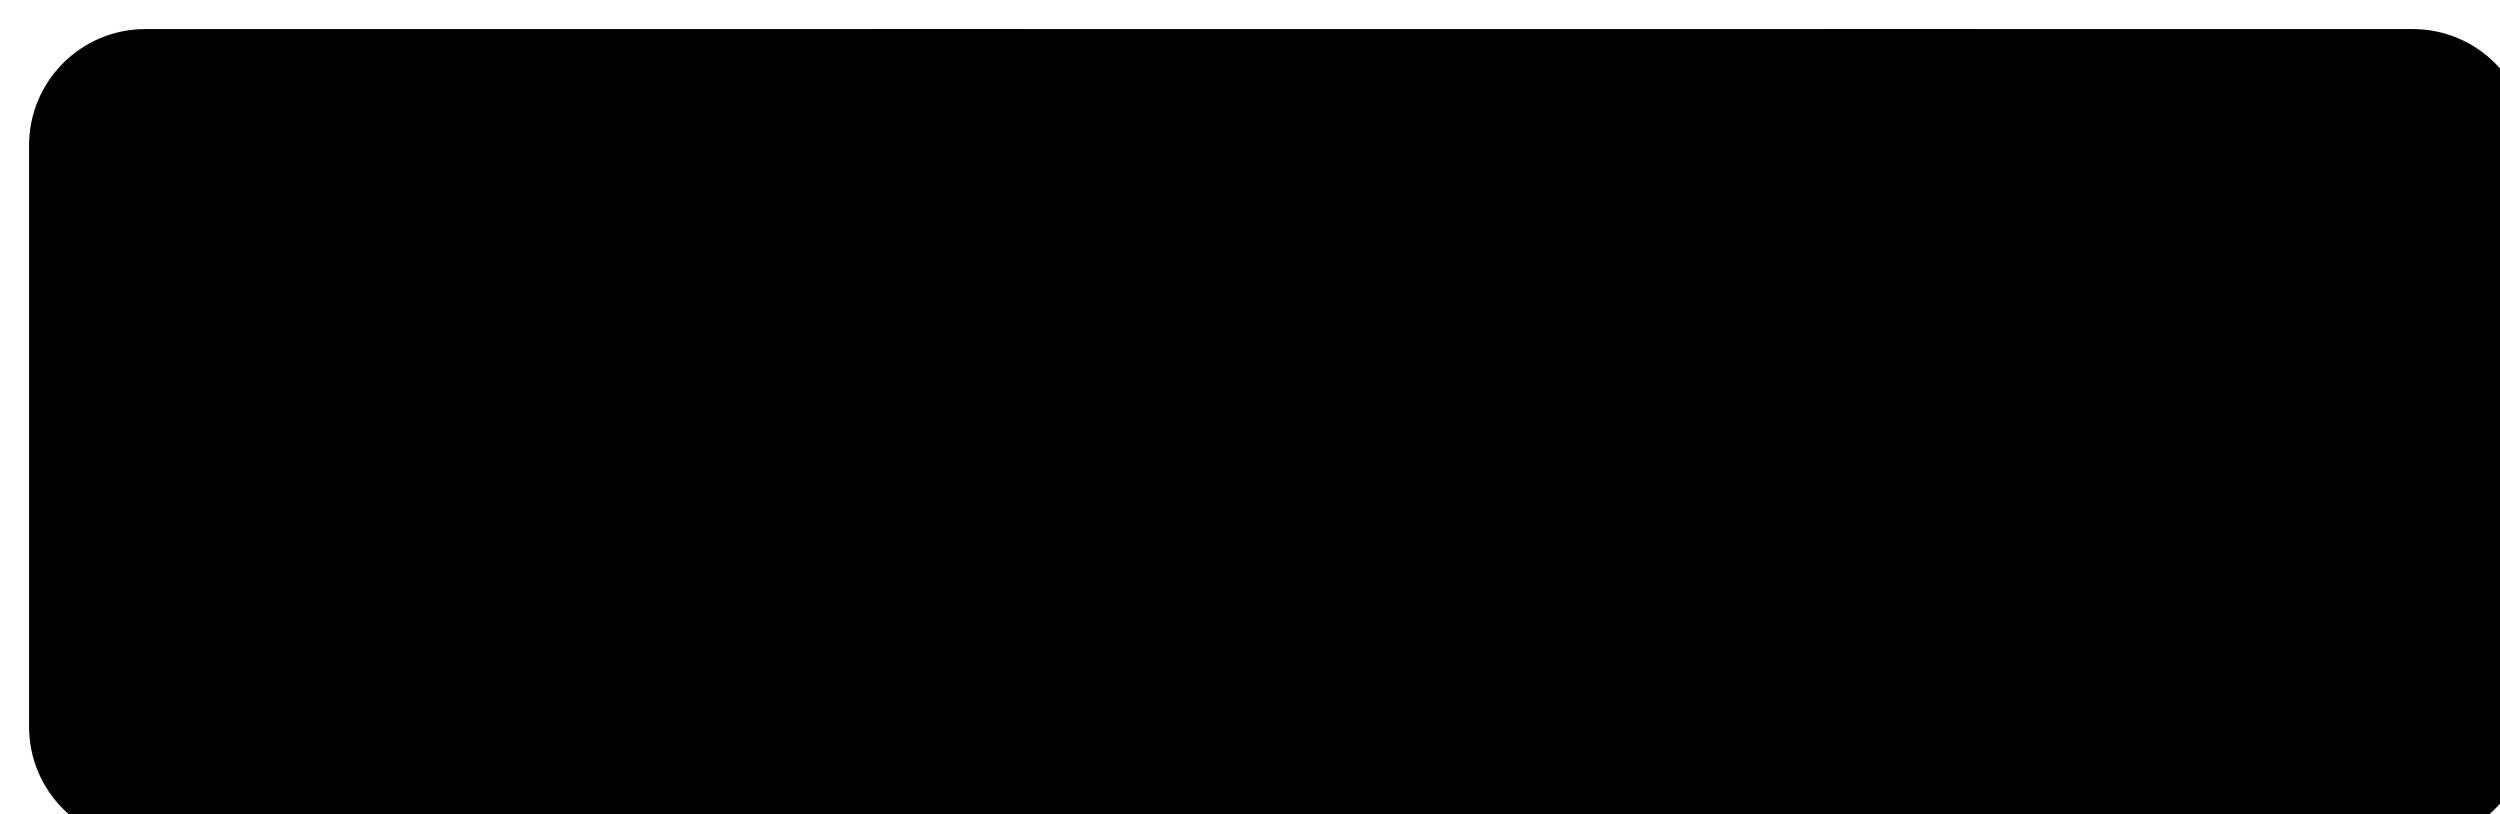
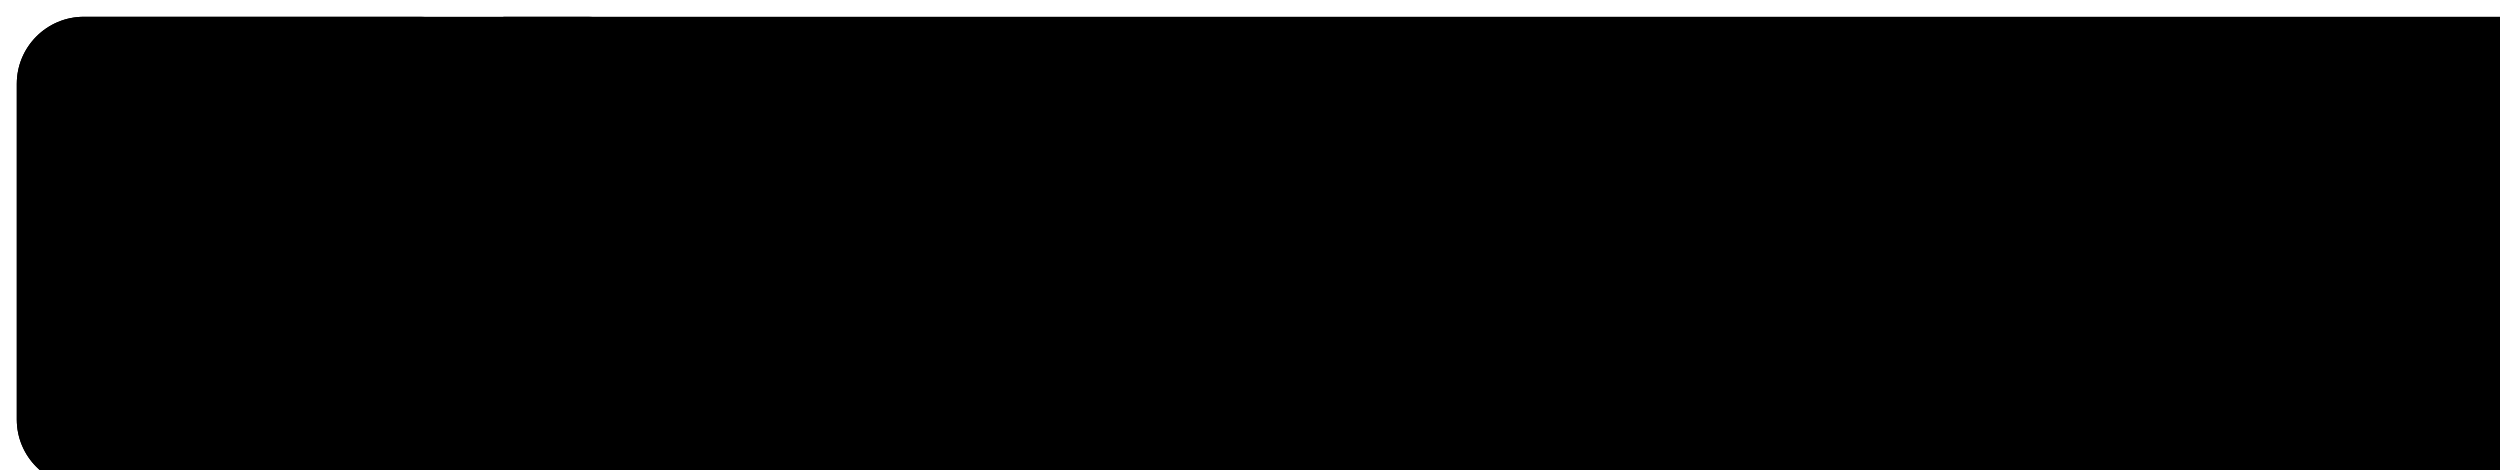
<svg xmlns="http://www.w3.org/2000/svg" class="clickable">
  <g class="replace">
-     <g class="start">
-       <rect x="1" y="1" width="38" height="28" rx="4" class="hfill rfill cline stand" clip-path="url(#squareclip)" />
+     <g class="start" clip-path="url(#startclip)">
+       <rect x="1" y="1" width="38" height="28" rx="4" class="hfill rfill cline stand" />
      <path class="normal" style="fill:#000000;" d="m 21.561,10.184 c 0,-0.032 0,-0.032 0,-0.032 C 21.076,9.505 20.495,8.956 19.816,8.439 l 0,0.032 C 19.266,8.891 18.717,9.344 18.2,9.796 17.974,9.667 17.78,9.57 17.586,9.473 17.327,9.344 17.069,9.215 16.778,9.15 16.681,9.118 16.584,9.085 16.487,9.085 16.422,8.374 16.357,7.663 16.261,6.952 15.937,6.887 15.614,6.887 15.259,6.855 c -0.097,0 -0.194,0 -0.259,0 -0.097,0 -0.194,0 -0.259,0 -0.323,0.032 -0.614,0.032 -0.905,0.097 -0.097,0.679 -0.162,1.39 -0.194,2.101 -0.129,0 -0.226,0.032 -0.356,0.065 -0.032,0 -0.065,0 -0.097,0.032 -0.259,0.065 -0.517,0.194 -0.776,0.323 -0.226,0.097 -0.42,0.194 -0.614,0.323 -0.549,-0.452 -1.067,-0.873 -1.616,-1.325 0,0 0,0 -0.032,-0.032 C 10.023,8.536 9.893,8.633 9.796,8.73 9.57,8.891 9.376,9.085 9.215,9.279 8.924,9.538 8.697,9.861 8.439,10.184 c 0,0 0,0 0.032,0 0.42,0.549 0.873,1.067 1.325,1.616 -0.129,0.194 -0.259,0.42 -0.356,0.614 -0.129,0.259 -0.226,0.549 -0.291,0.808 -0.065,0.129 -0.097,0.259 -0.097,0.356 -0.711,0.065 -1.422,0.129 -2.101,0.226 -0.065,0.323 -0.097,0.646 -0.097,1.002 0,0.485 0.032,0.97 0.129,1.422 0.679,0.065 1.357,0.129 2.069,0.194 0,0.129 0.032,0.259 0.097,0.356 0.065,0.291 0.162,0.549 0.291,0.84 0.129,0.226 0.226,0.452 0.388,0.646 -0.452,0.549 -0.905,1.067 -1.325,1.616 0.485,0.679 1.067,1.261 1.745,1.745 l 0,-0.032 c 0.517,-0.42 1.067,-0.873 1.584,-1.325 l 0.032,0 c 0.162,0.097 0.356,0.194 0.517,0.291 0.291,0.129 0.614,0.259 0.905,0.323 0.129,0.032 0.226,0.065 0.323,0.097 0.065,0.679 0.129,1.39 0.226,2.101 0.291,0.032 0.582,0.065 0.905,0.065 0.065,0 0.259,0 0.485,0 0.356,0 0.711,-0.032 1.067,-0.097 0.065,-0.679 0.129,-1.39 0.194,-2.101 0.097,-0.032 0.194,-0.065 0.291,-0.097 l 0,0 c 0.291,-0.065 0.549,-0.162 0.808,-0.291 0.226,-0.097 0.452,-0.226 0.679,-0.388 0,0.032 0,0.032 0.032,0.032 0.517,0.452 1.067,0.905 1.616,1.325 0.097,-0.065 0.194,-0.129 0.323,-0.226 0.194,-0.162 0.388,-0.356 0.549,-0.549 0.291,-0.291 0.582,-0.614 0.84,-0.97 -0.452,-0.549 -0.905,-1.099 -1.357,-1.616 0,-0.032 0,-0.032 0,-0.032 0.097,-0.162 0.194,-0.356 0.291,-0.549 0.097,-0.259 0.226,-0.517 0.291,-0.776 0,-0.032 0,-0.065 0.032,-0.065 0,-0.129 0.032,-0.226 0.065,-0.291 0.711,-0.065 1.422,-0.129 2.101,-0.194 0.065,-0.323 0.065,-0.646 0.097,-0.97 0,-0.097 0,-0.194 0,-0.291 0,-0.065 0,-0.162 0,-0.259 -0.032,-0.323 -0.032,-0.646 -0.097,-0.97 -0.679,-0.065 -1.39,-0.129 -2.101,-0.194 -0.032,-0.097 -0.065,-0.194 -0.065,-0.291 -0.097,-0.291 -0.194,-0.582 -0.323,-0.873 -0.097,-0.194 -0.226,-0.42 -0.323,-0.614 0.42,-0.517 0.873,-1.067 1.325,-1.616 z m -8.63,2.683 c 0.582,-0.614 1.293,-0.905 2.101,-0.873 0.84,-0.032 1.519,0.259 2.133,0.873 0.582,0.582 0.873,1.293 0.873,2.101 0,0.84 -0.291,1.519 -0.873,2.133 -0.614,0.582 -1.293,0.873 -2.133,0.873 -0.808,0 -1.519,-0.291 -2.101,-0.873 -0.582,-0.614 -0.873,-1.293 -0.873,-2.133 0,-0.808 0.291,-1.519 0.873,-2.101 z" />
    </g>
    <g class="middle" transform="translate(29,0)">
-       <rect x="1" y="1" width="38" height="28" class="hfill rfill standwithout" />
-       <line x1="1" y1="1" x2="28" y2="1" class="standline cline" />
-       <line x1="1" y1="29" x2="29" y2="29" class="standline cline" />
+       <rect x="1" y="1" width="120" height="28" class="hfill rfill standwithout" />
+       <line x1="1" y1="1" x2="120" y2="1" class="standline cline" />
+       <line x1="1" y1="29" x2="121" y2="29" class="standline cline" />
+       <text transform="translate(0,21)" class="label" />
    </g>
-     <g class="end" transform="translate(58,0)">
+     <g class="end">
      <rect x="1" y="1" width="28" height="28" rx="4" class="hfill rfill cline stand" />
-       <path class="normal" style="fill:#000000;" d="m 21.561,10.184 c 0,-0.032 0,-0.032 0,-0.032 C 21.076,9.505 20.495,8.956 19.816,8.439 l 0,0.032 C 19.266,8.891 18.717,9.344 18.2,9.796 17.974,9.667 17.78,9.57 17.586,9.473 17.327,9.344 17.069,9.215 16.778,9.15 16.681,9.118 16.584,9.085 16.487,9.085 16.422,8.374 16.357,7.663 16.261,6.952 15.937,6.887 15.614,6.887 15.259,6.855 c -0.097,0 -0.194,0 -0.259,0 -0.097,0 -0.194,0 -0.259,0 -0.323,0.032 -0.614,0.032 -0.905,0.097 -0.097,0.679 -0.162,1.39 -0.194,2.101 -0.129,0 -0.226,0.032 -0.356,0.065 -0.032,0 -0.065,0 -0.097,0.032 -0.259,0.065 -0.517,0.194 -0.776,0.323 -0.226,0.097 -0.42,0.194 -0.614,0.323 -0.549,-0.452 -1.067,-0.873 -1.616,-1.325 0,0 0,0 -0.032,-0.032 C 10.023,8.536 9.893,8.633 9.796,8.73 9.57,8.891 9.376,9.085 9.215,9.279 8.924,9.538 8.697,9.861 8.439,10.184 c 0,0 0,0 0.032,0 0.42,0.549 0.873,1.067 1.325,1.616 -0.129,0.194 -0.259,0.42 -0.356,0.614 -0.129,0.259 -0.226,0.549 -0.291,0.808 -0.065,0.129 -0.097,0.259 -0.097,0.356 -0.711,0.065 -1.422,0.129 -2.101,0.226 -0.065,0.323 -0.097,0.646 -0.097,1.002 0,0.485 0.032,0.97 0.129,1.422 0.679,0.065 1.357,0.129 2.069,0.194 0,0.129 0.032,0.259 0.097,0.356 0.065,0.291 0.162,0.549 0.291,0.84 0.129,0.226 0.226,0.452 0.388,0.646 -0.452,0.549 -0.905,1.067 -1.325,1.616 0.485,0.679 1.067,1.261 1.745,1.745 l 0,-0.032 c 0.517,-0.42 1.067,-0.873 1.584,-1.325 l 0.032,0 c 0.162,0.097 0.356,0.194 0.517,0.291 0.291,0.129 0.614,0.259 0.905,0.323 0.129,0.032 0.226,0.065 0.323,0.097 0.065,0.679 0.129,1.39 0.226,2.101 0.291,0.032 0.582,0.065 0.905,0.065 0.065,0 0.259,0 0.485,0 0.356,0 0.711,-0.032 1.067,-0.097 0.065,-0.679 0.129,-1.39 0.194,-2.101 0.097,-0.032 0.194,-0.065 0.291,-0.097 l 0,0 c 0.291,-0.065 0.549,-0.162 0.808,-0.291 0.226,-0.097 0.452,-0.226 0.679,-0.388 0,0.032 0,0.032 0.032,0.032 0.517,0.452 1.067,0.905 1.616,1.325 0.097,-0.065 0.194,-0.129 0.323,-0.226 0.194,-0.162 0.388,-0.356 0.549,-0.549 0.291,-0.291 0.582,-0.614 0.84,-0.97 -0.452,-0.549 -0.905,-1.099 -1.357,-1.616 0,-0.032 0,-0.032 0,-0.032 0.097,-0.162 0.194,-0.356 0.291,-0.549 0.097,-0.259 0.226,-0.517 0.291,-0.776 0,-0.032 0,-0.065 0.032,-0.065 0,-0.129 0.032,-0.226 0.065,-0.291 0.711,-0.065 1.422,-0.129 2.101,-0.194 0.065,-0.323 0.065,-0.646 0.097,-0.97 0,-0.097 0,-0.194 0,-0.291 0,-0.065 0,-0.162 0,-0.259 -0.032,-0.323 -0.032,-0.646 -0.097,-0.97 -0.679,-0.065 -1.39,-0.129 -2.101,-0.194 -0.032,-0.097 -0.065,-0.194 -0.065,-0.291 -0.097,-0.291 -0.194,-0.582 -0.323,-0.873 -0.097,-0.194 -0.226,-0.42 -0.323,-0.614 0.42,-0.517 0.873,-1.067 1.325,-1.616 z m -8.63,2.683 c 0.582,-0.614 1.293,-0.905 2.101,-0.873 0.84,-0.032 1.519,0.259 2.133,0.873 0.582,0.582 0.873,1.293 0.873,2.101 0,0.84 -0.291,1.519 -0.873,2.133 -0.614,0.582 -1.293,0.873 -2.133,0.873 -0.808,0 -1.519,-0.291 -2.101,-0.873 -0.582,-0.614 -0.873,-1.293 -0.873,-2.133 0,-0.808 0.291,-1.519 0.873,-2.101 z" />
    </g>
  </g>
</svg>
